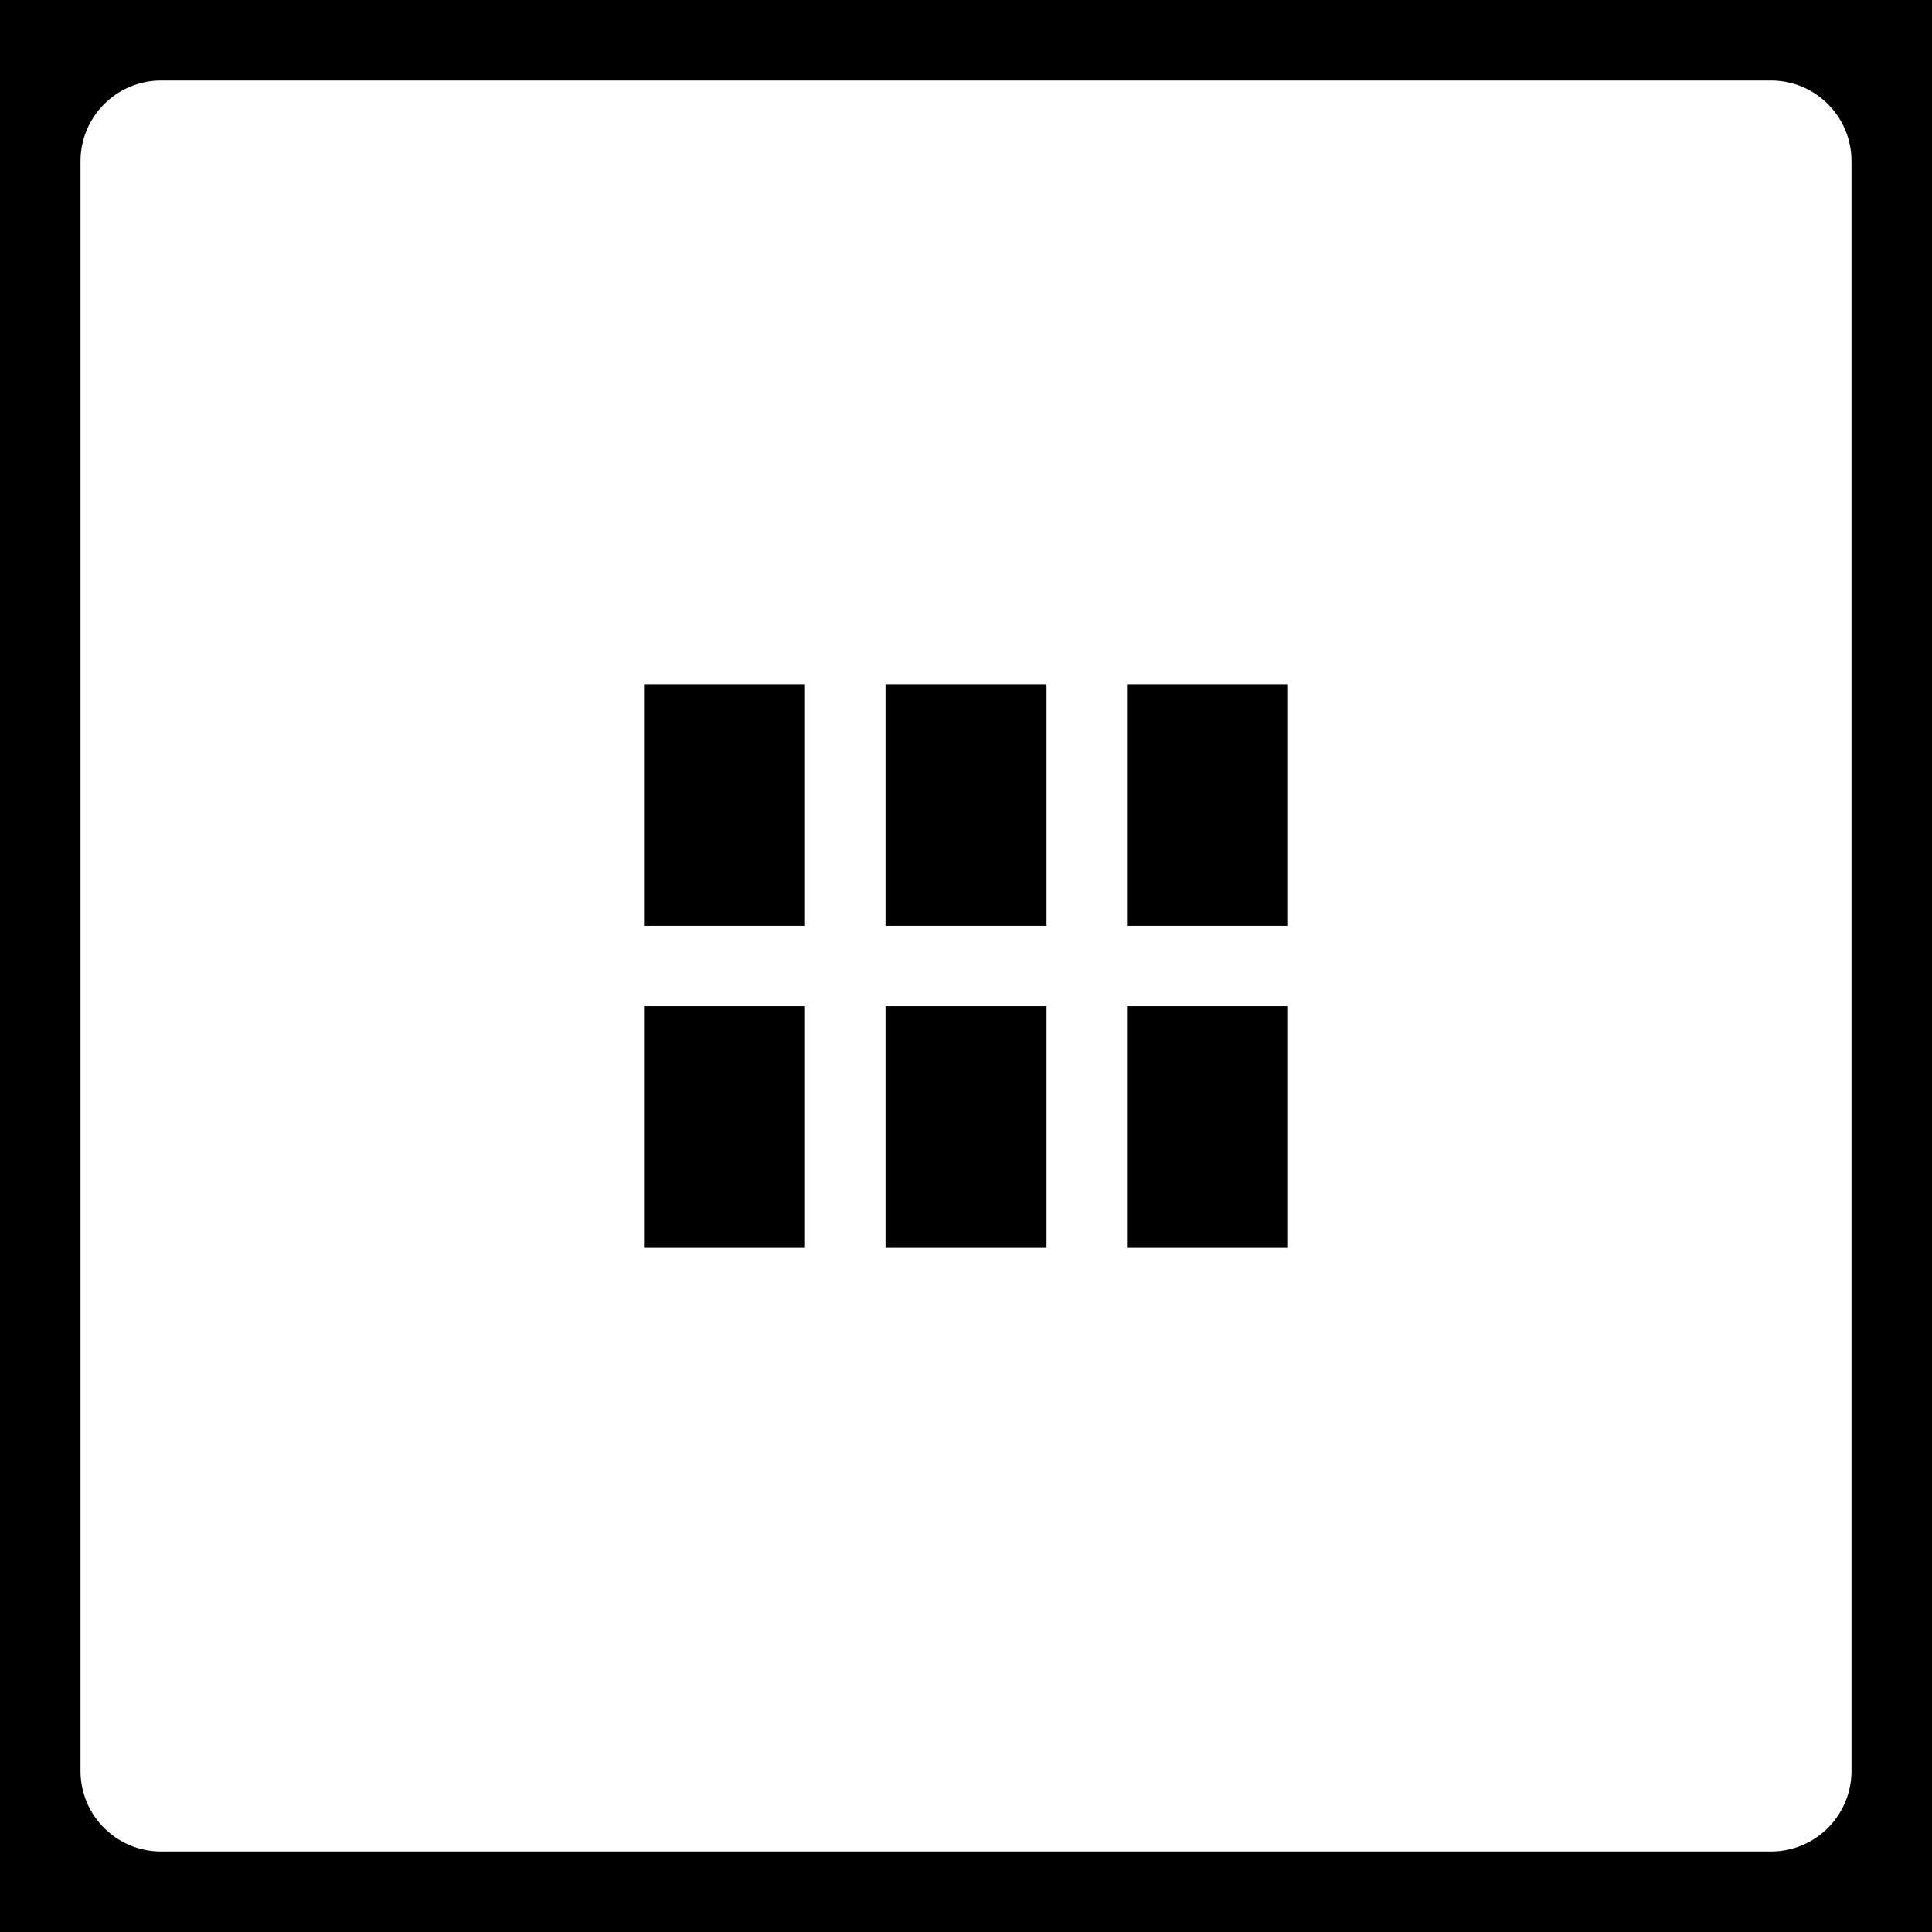
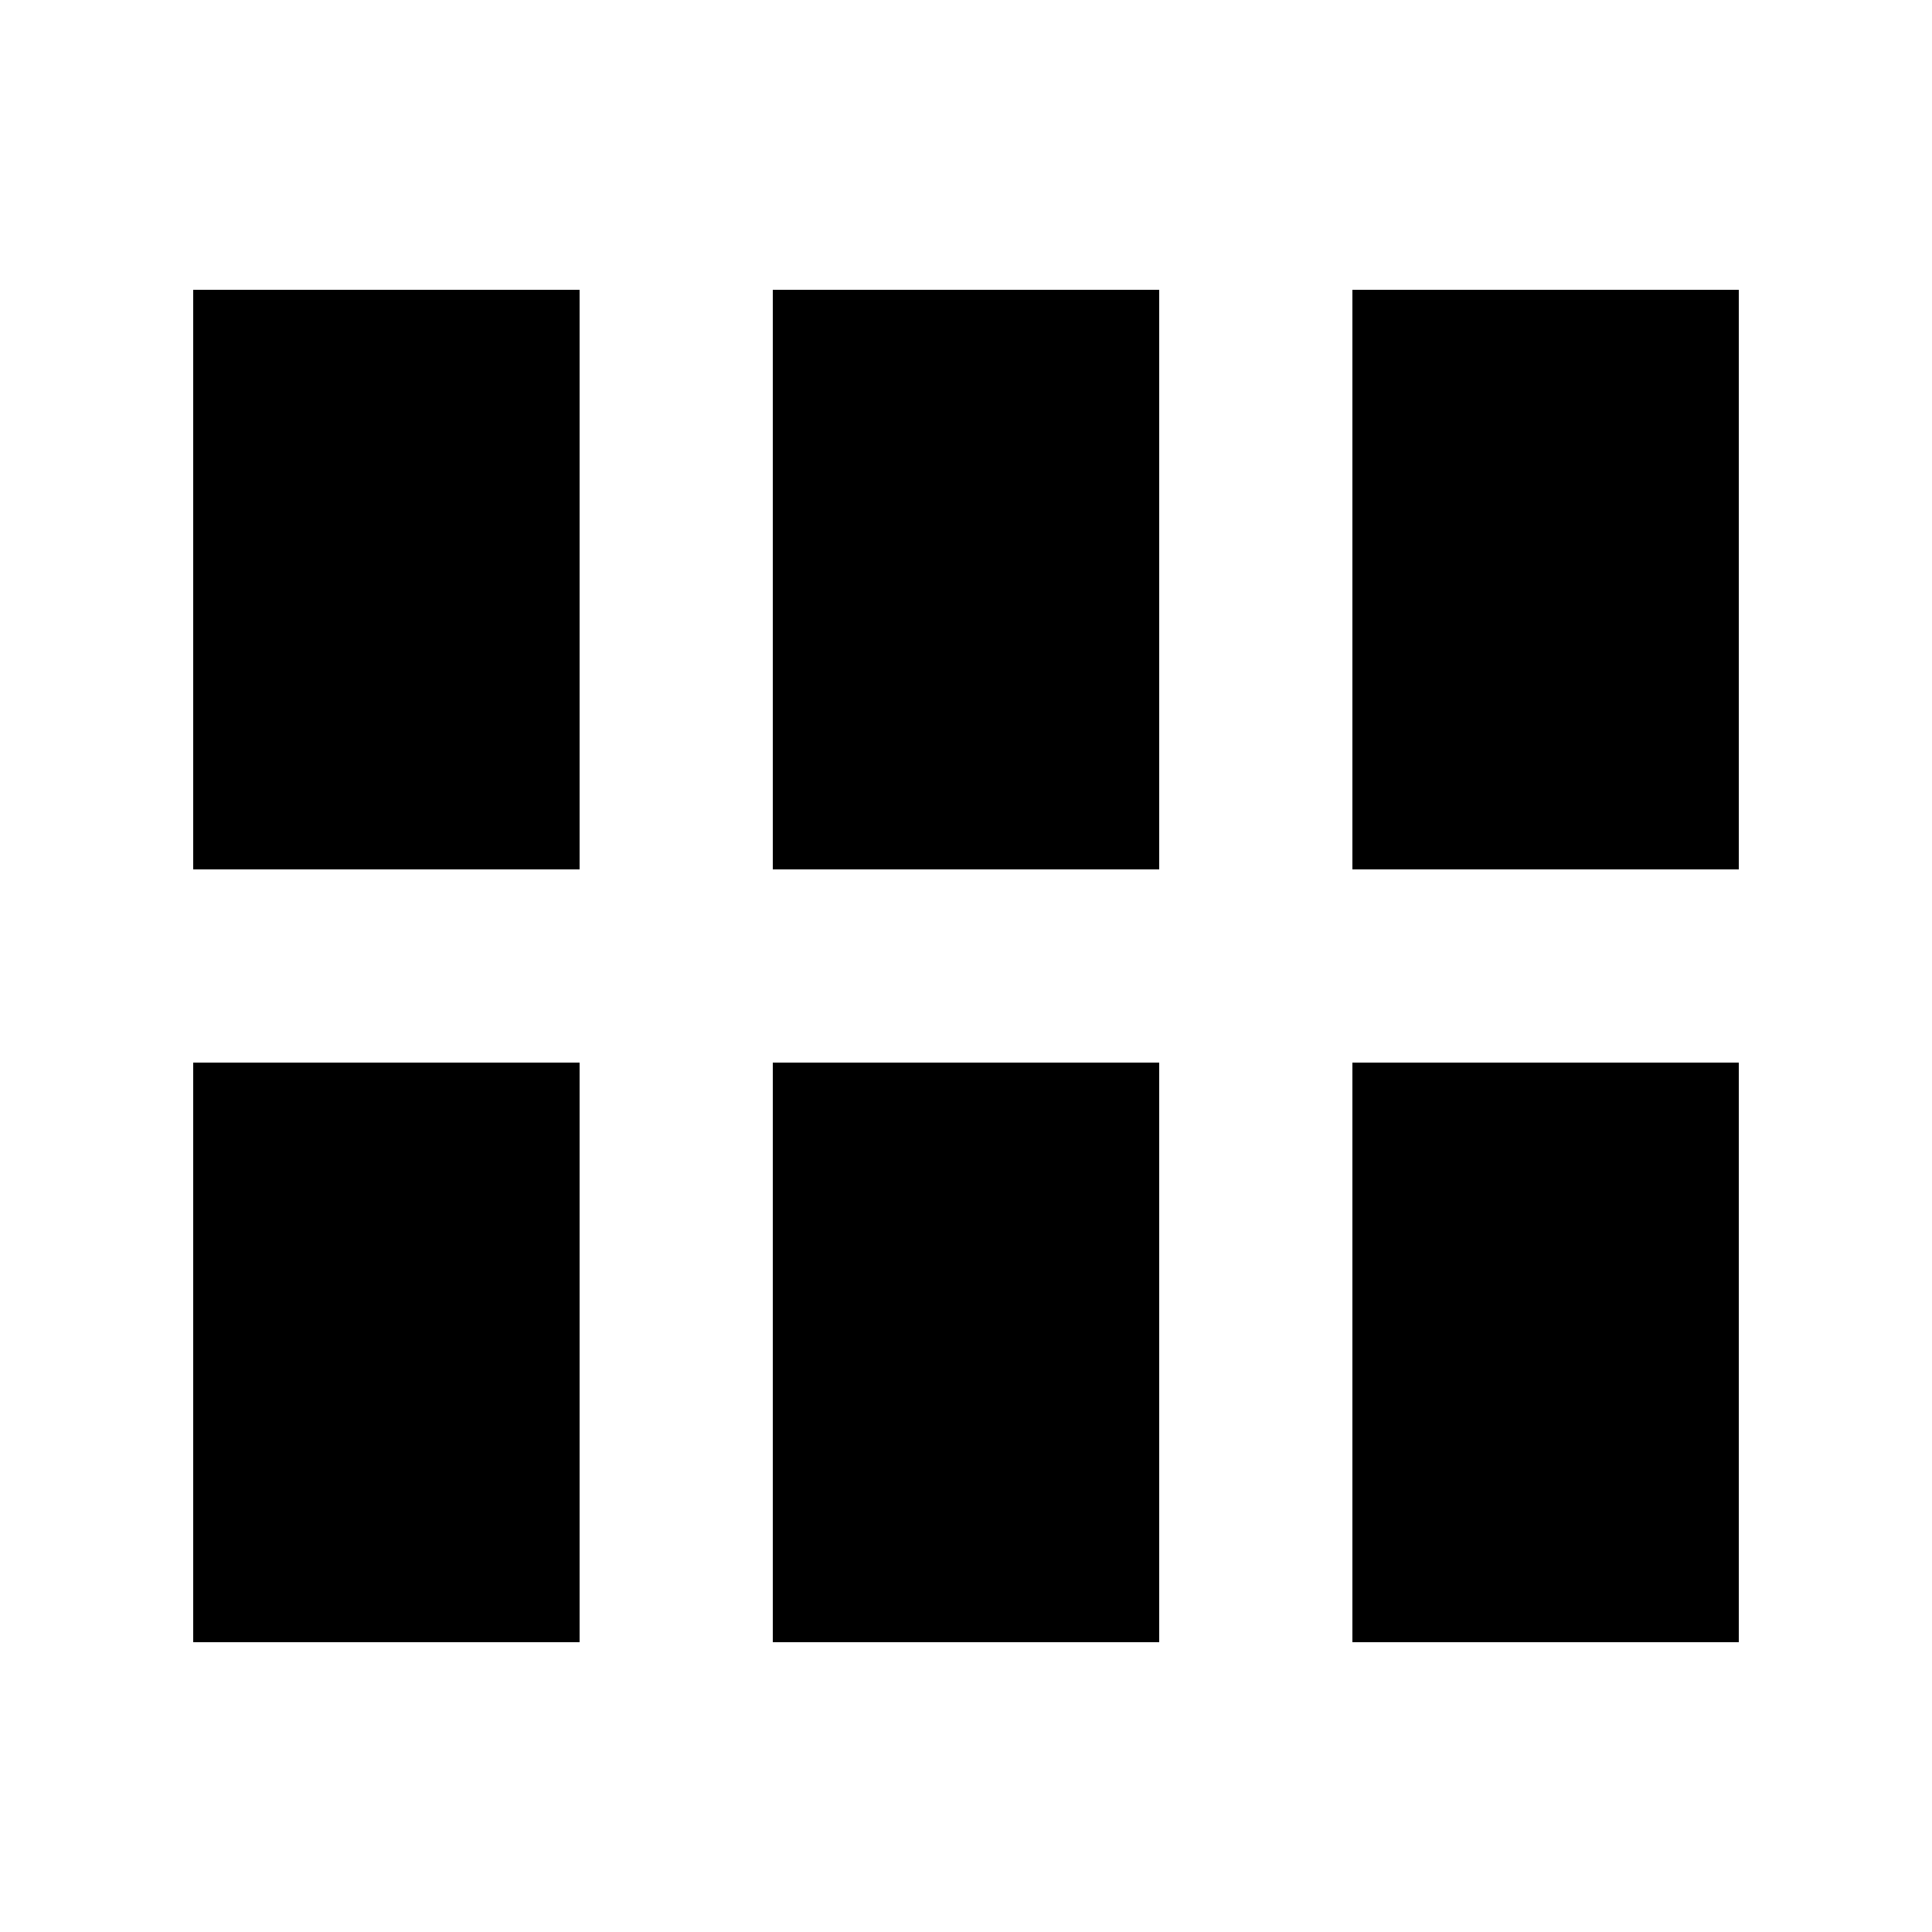
- <svg xmlns="http://www.w3.org/2000/svg" width="48" height="48" fill="none">
-   <path d="M20 17h-4v6h4v-6ZM32 17h-4v6h4v-6ZM26 17h-4v6h4v-6ZM20 25h-4v6h4v-6ZM32 25h-4v6h4v-6ZM26 25h-4v6h4v-6ZM4 2h40v-4H4v4Zm42 2v40h4V4h-4Zm-2 42H4v4h40v-4ZM2 44V4h-4v40h4Zm2 2a2 2 0 0 1-2-2h-4a6 6 0 0 0 6 6v-4Zm42-2a2 2 0 0 1-2 2v4a6 6 0 0 0 6-6h-4ZM44 2a2 2 0 0 1 2 2h4a6 6 0 0 0-6-6v4ZM4-2a6 6 0 0 0-6 6h4c0-1.1.9-2 2-2v-4Z" fill="#000" />
+ <svg xmlns="http://www.w3.org/2000/svg" width="20" height="20" fill="none">
+   <path d="M6 3H2v6h4V3ZM18 3h-4v6h4V3ZM12 3H8v6h4V3ZM6 11H2v6h4v-6ZM18 11h-4v6h4v-6ZM12 11H8v6h4v-6Z" fill="#000" />
</svg>
